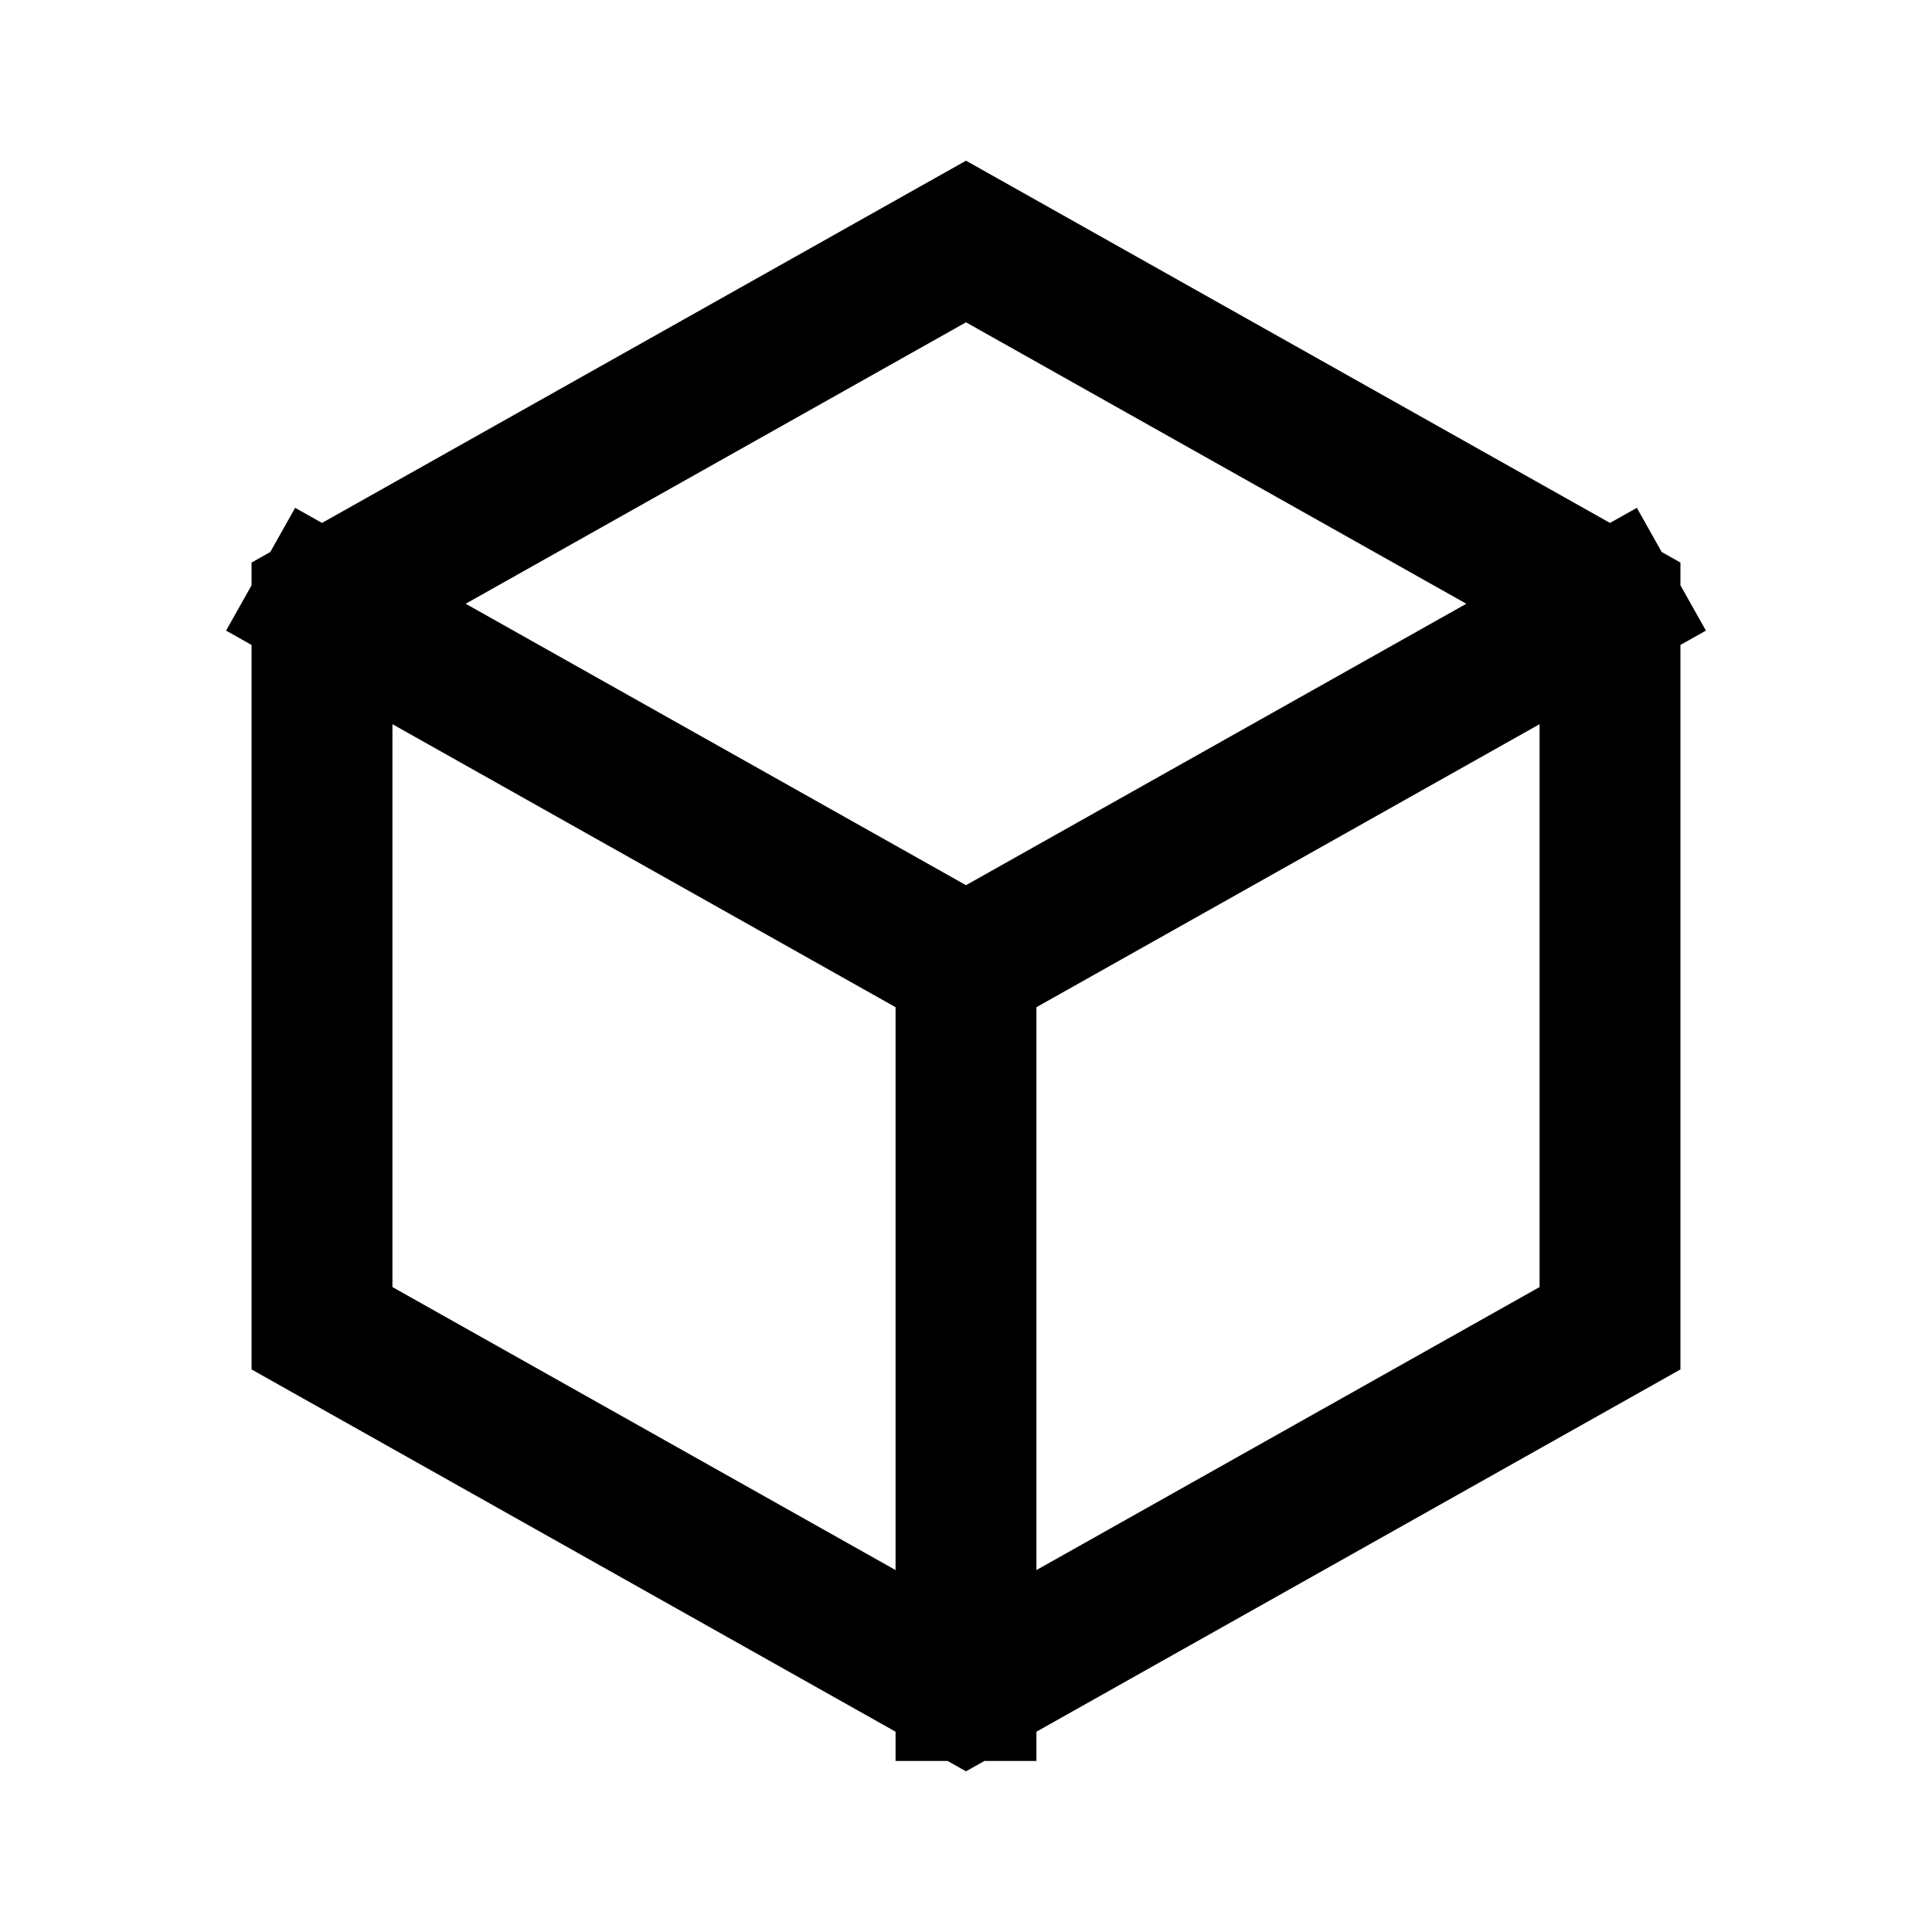
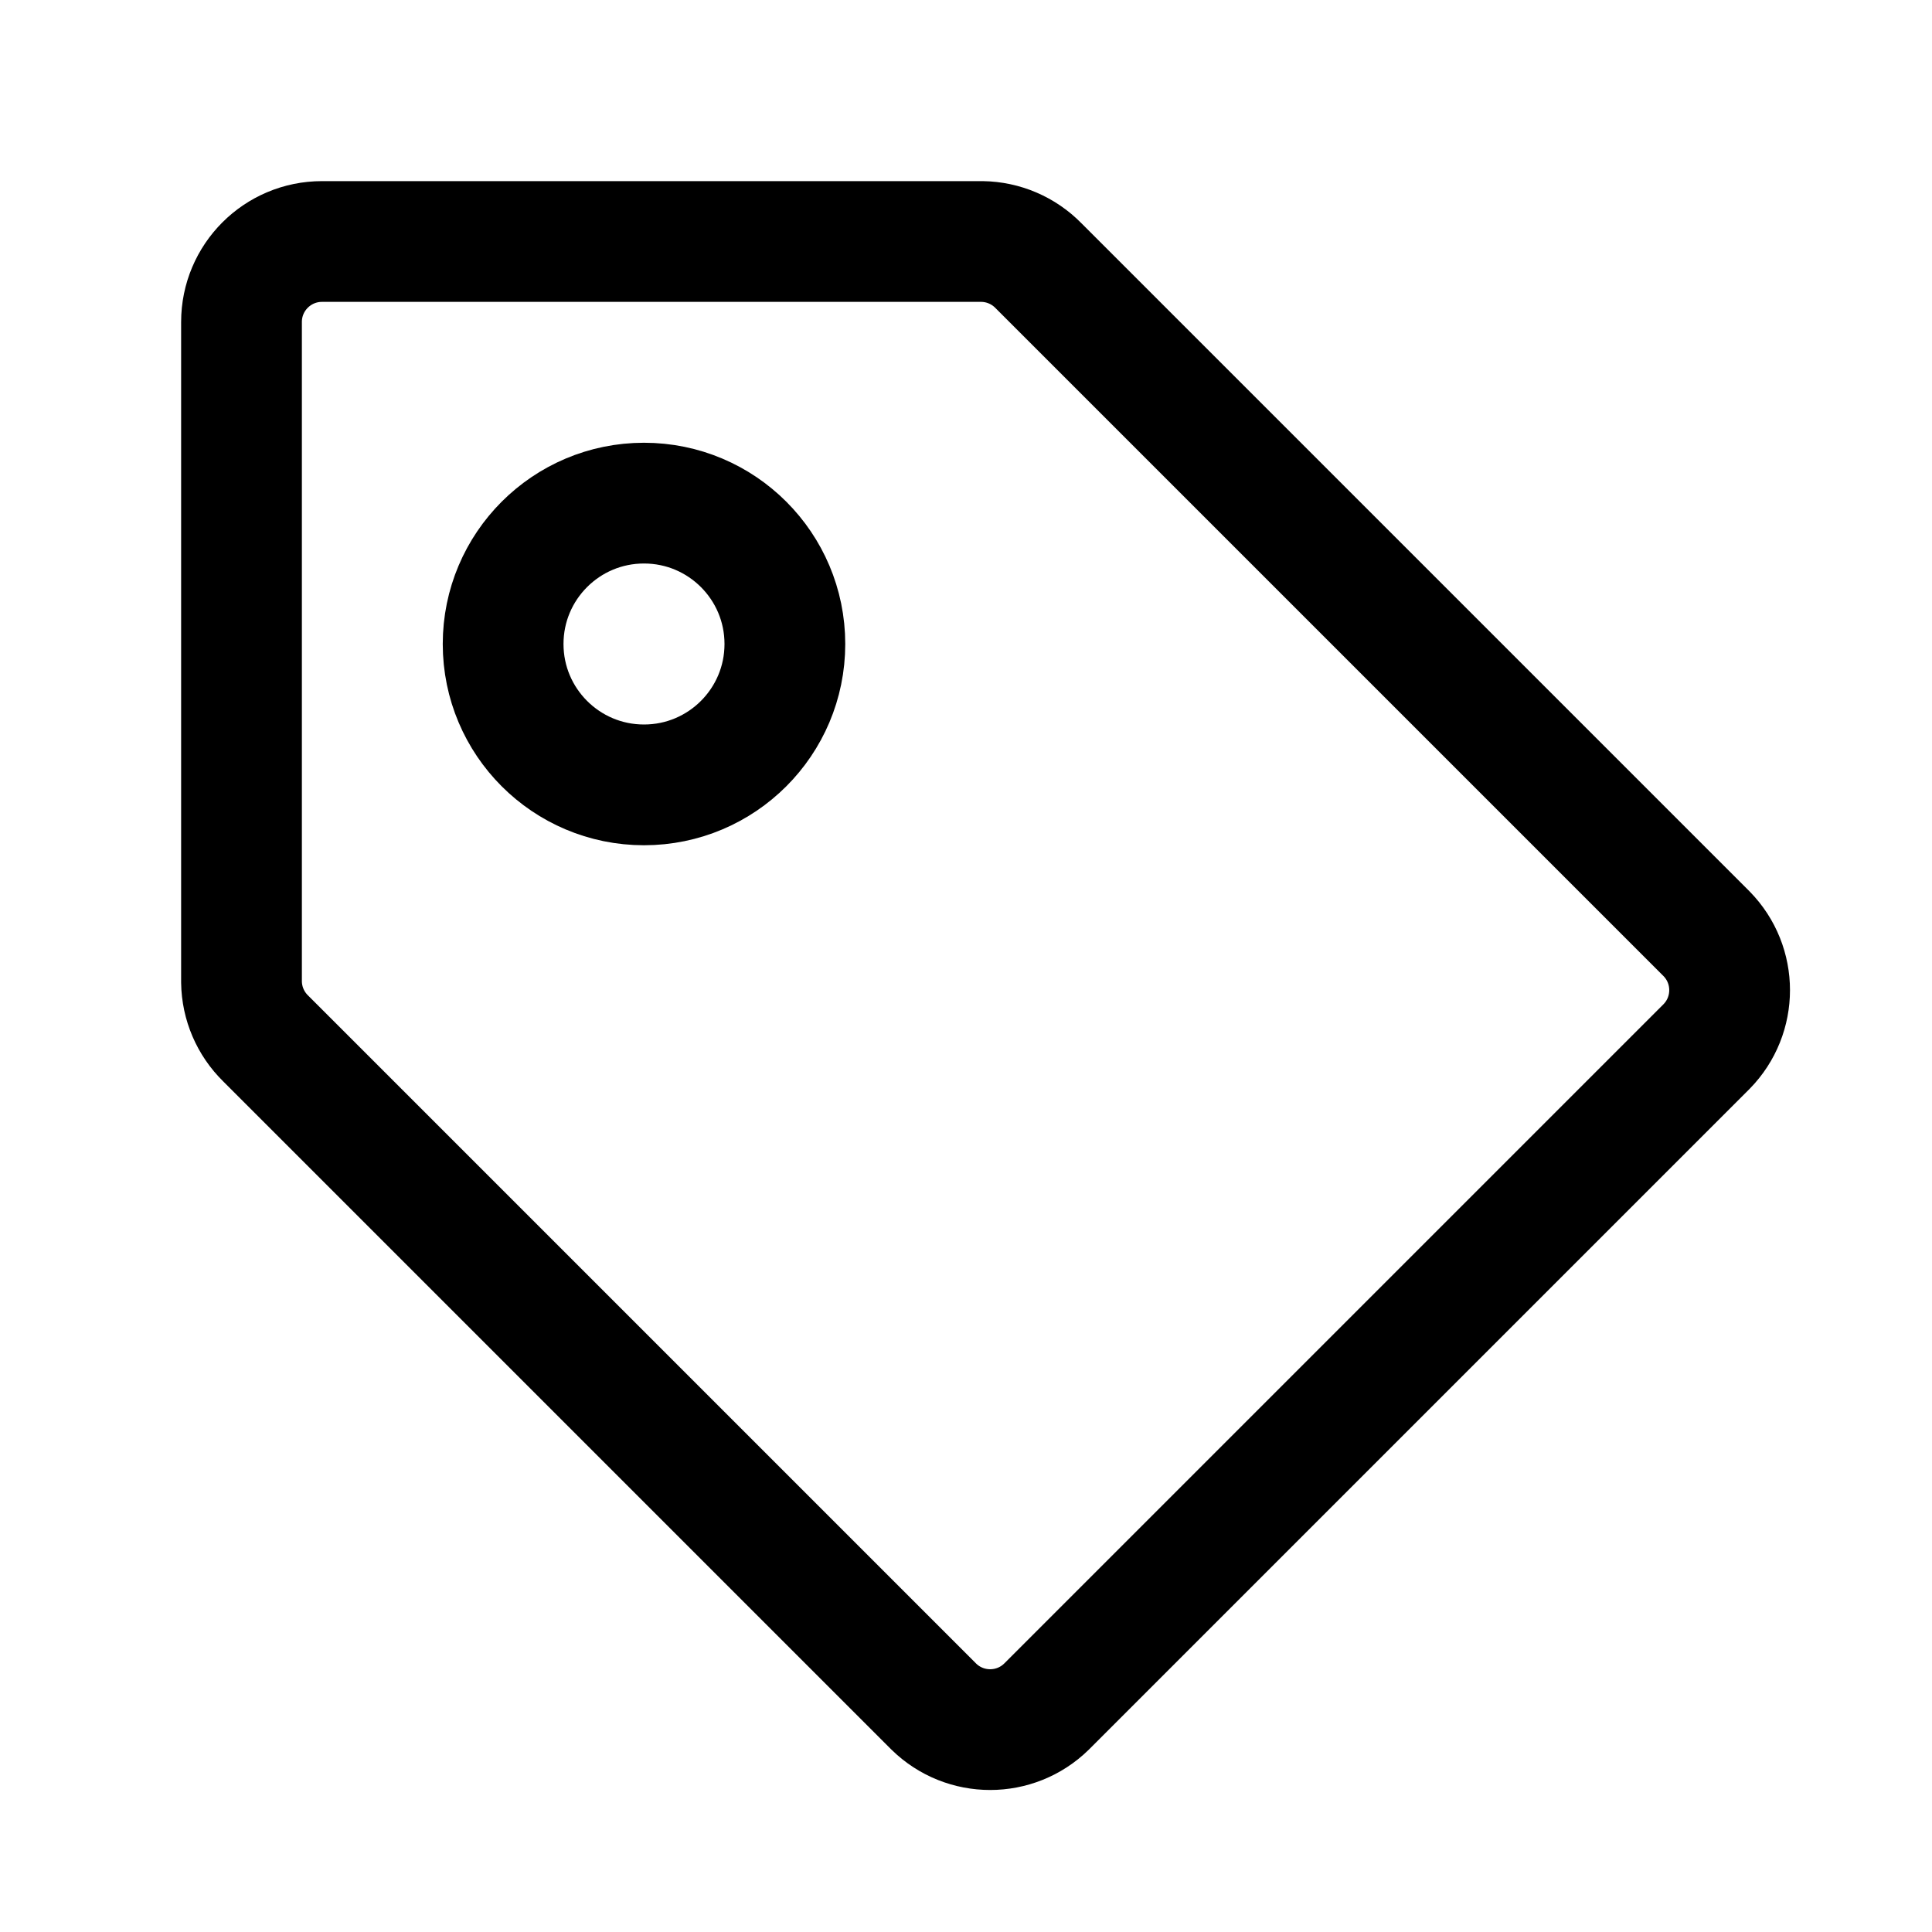
- <svg xmlns="http://www.w3.org/2000/svg" viewBox="0 0 24 24" fill="none" stroke="#000" stroke-width="1.75" stroke-linecap="square" stroke-linejoin="miter">
-   <path d="M12 3L20 7.5V16.5L12 21L4 16.5V7.5ZM4 7.5L12 12L20 7.5M12 12V21" />
+ <svg xmlns="http://www.w3.org/2000/svg" viewBox="0 0 24 24" width="24" height="24">
+   <g fill="none" stroke="#000" stroke-width="1.5" stroke-linecap="round" stroke-linejoin="round">
+     <path d="M3 12.2V4a1 1 0 0 1 1-1h8.2a1 1 0 0 1 .7.3l8.3 8.3a1 1 0 0 1 0 1.4l-8.2 8.2a1 1 0 0 1-1.4 0L3.3 12.9a1 1 0 0 1-.3-.7Z" />
+     <circle cx="8" cy="8" r="1.75" />
+   </g>
</svg>
